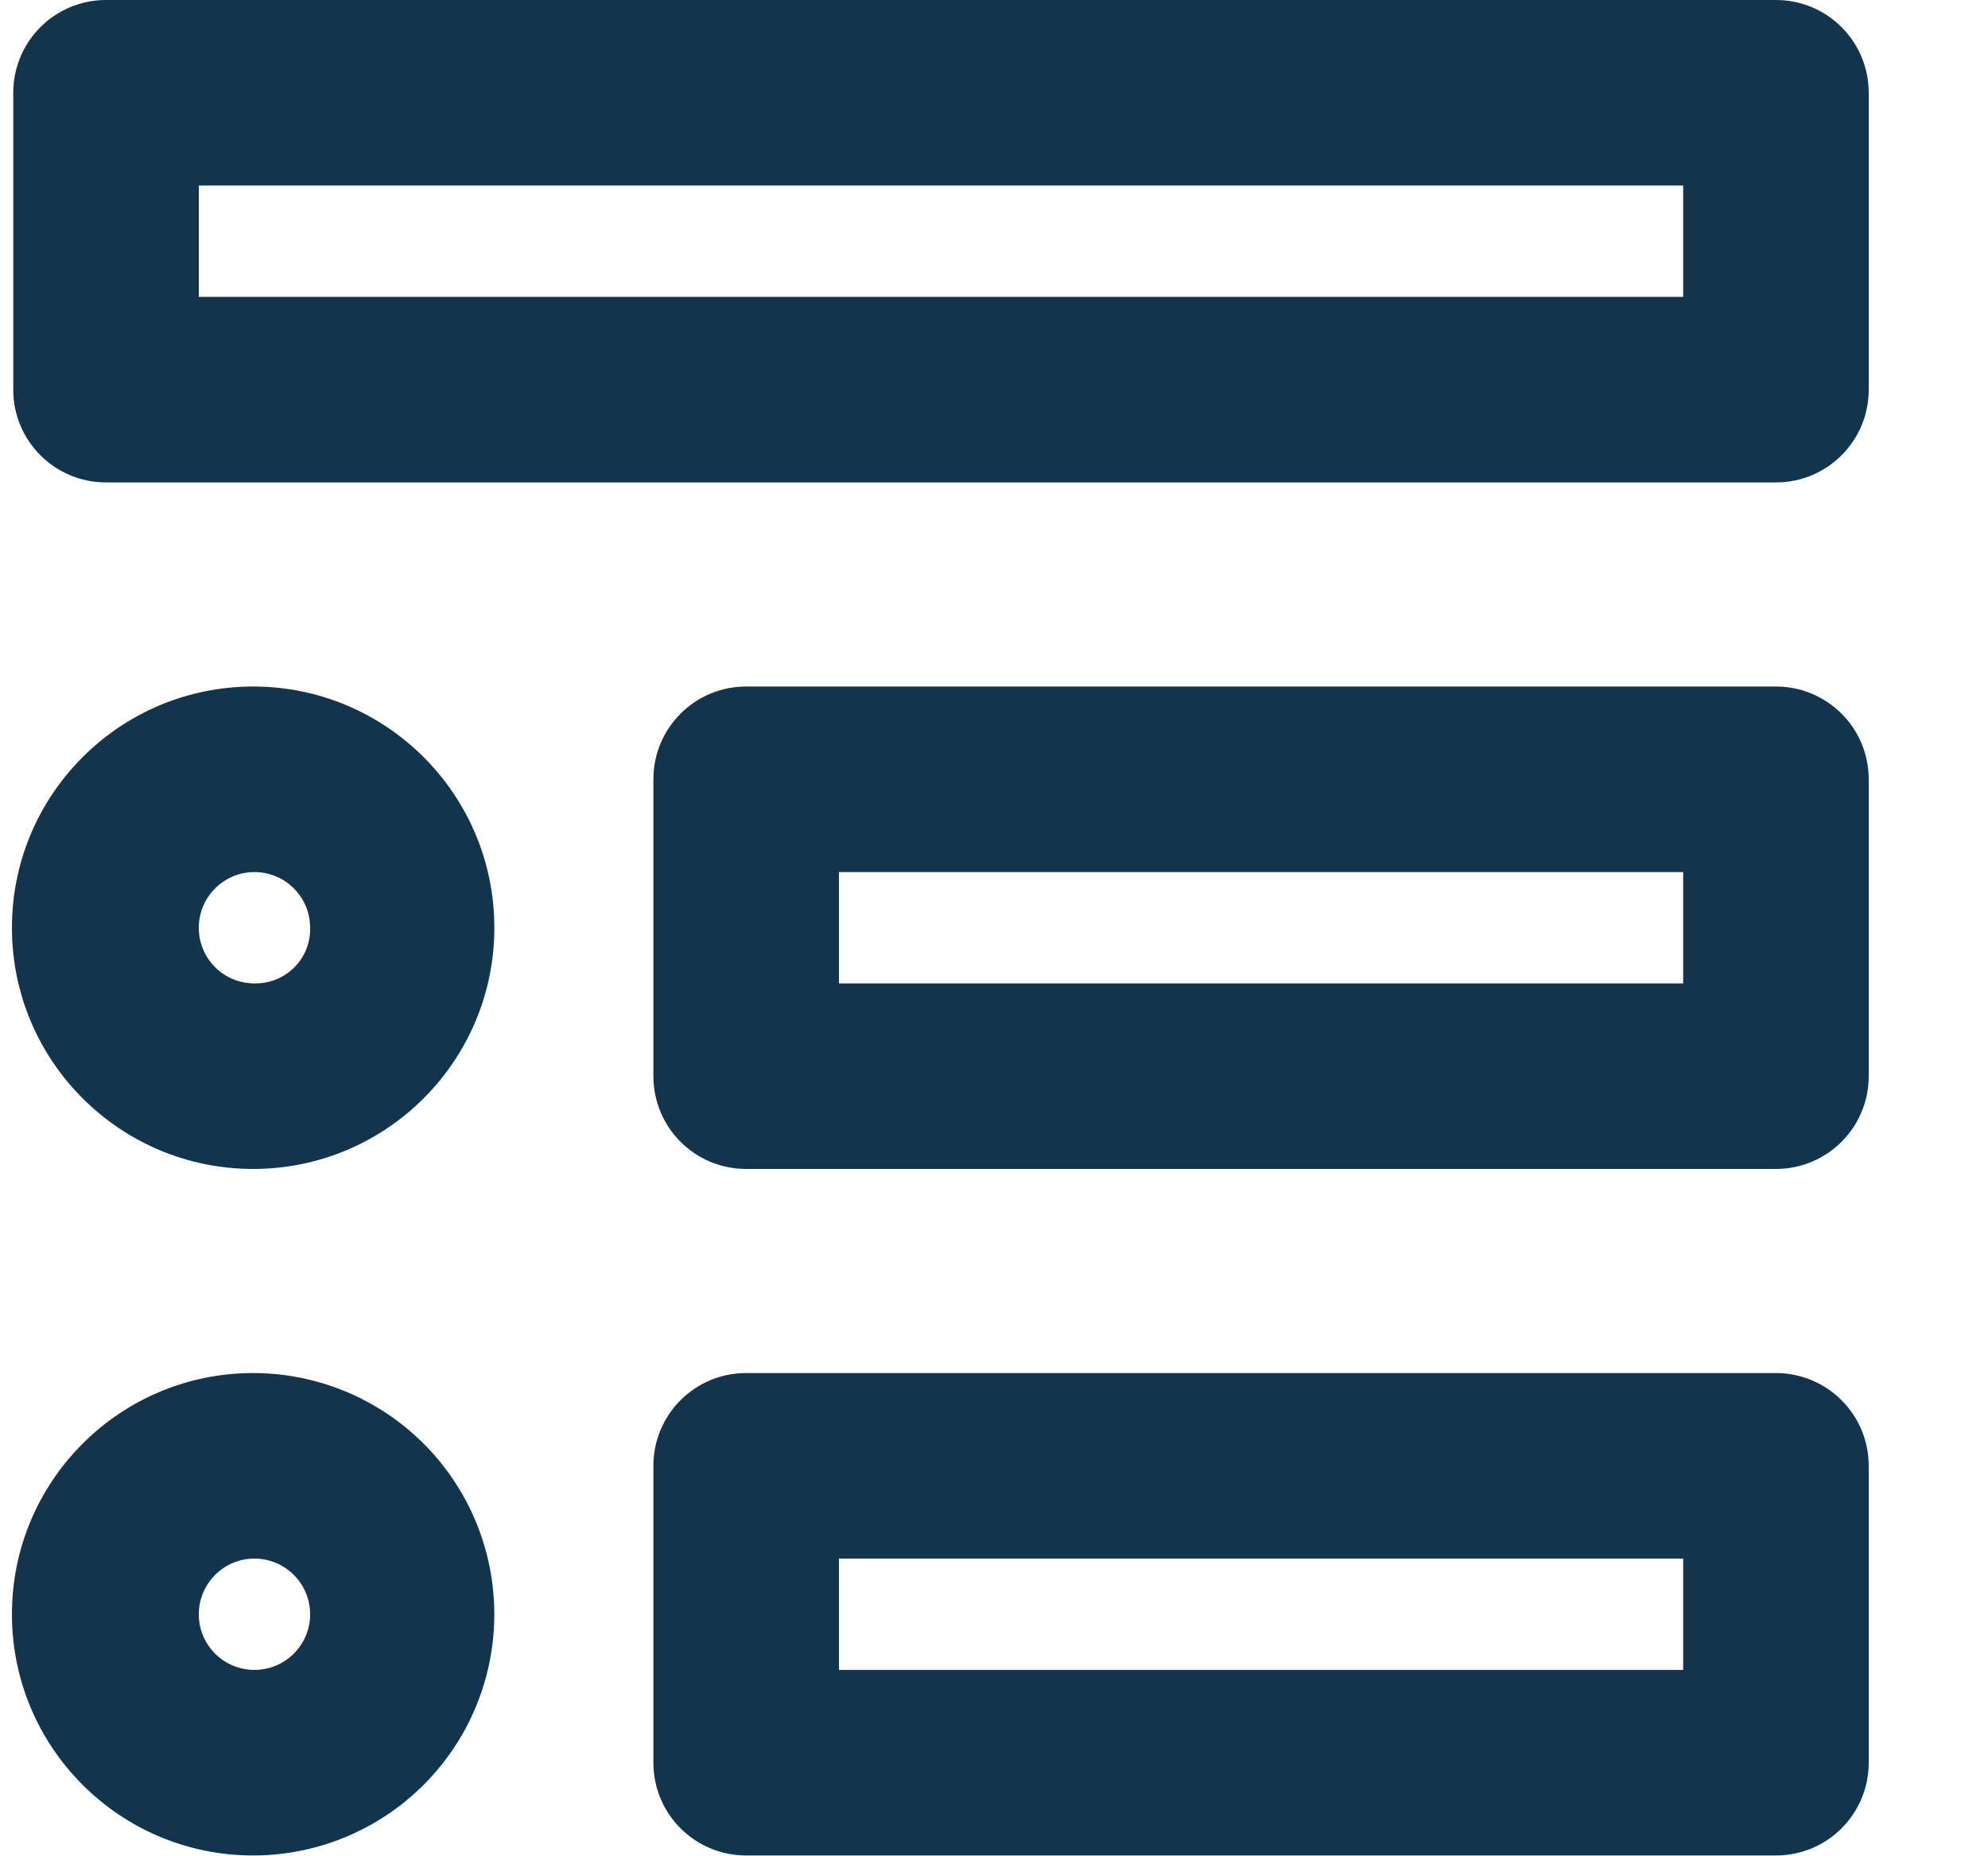
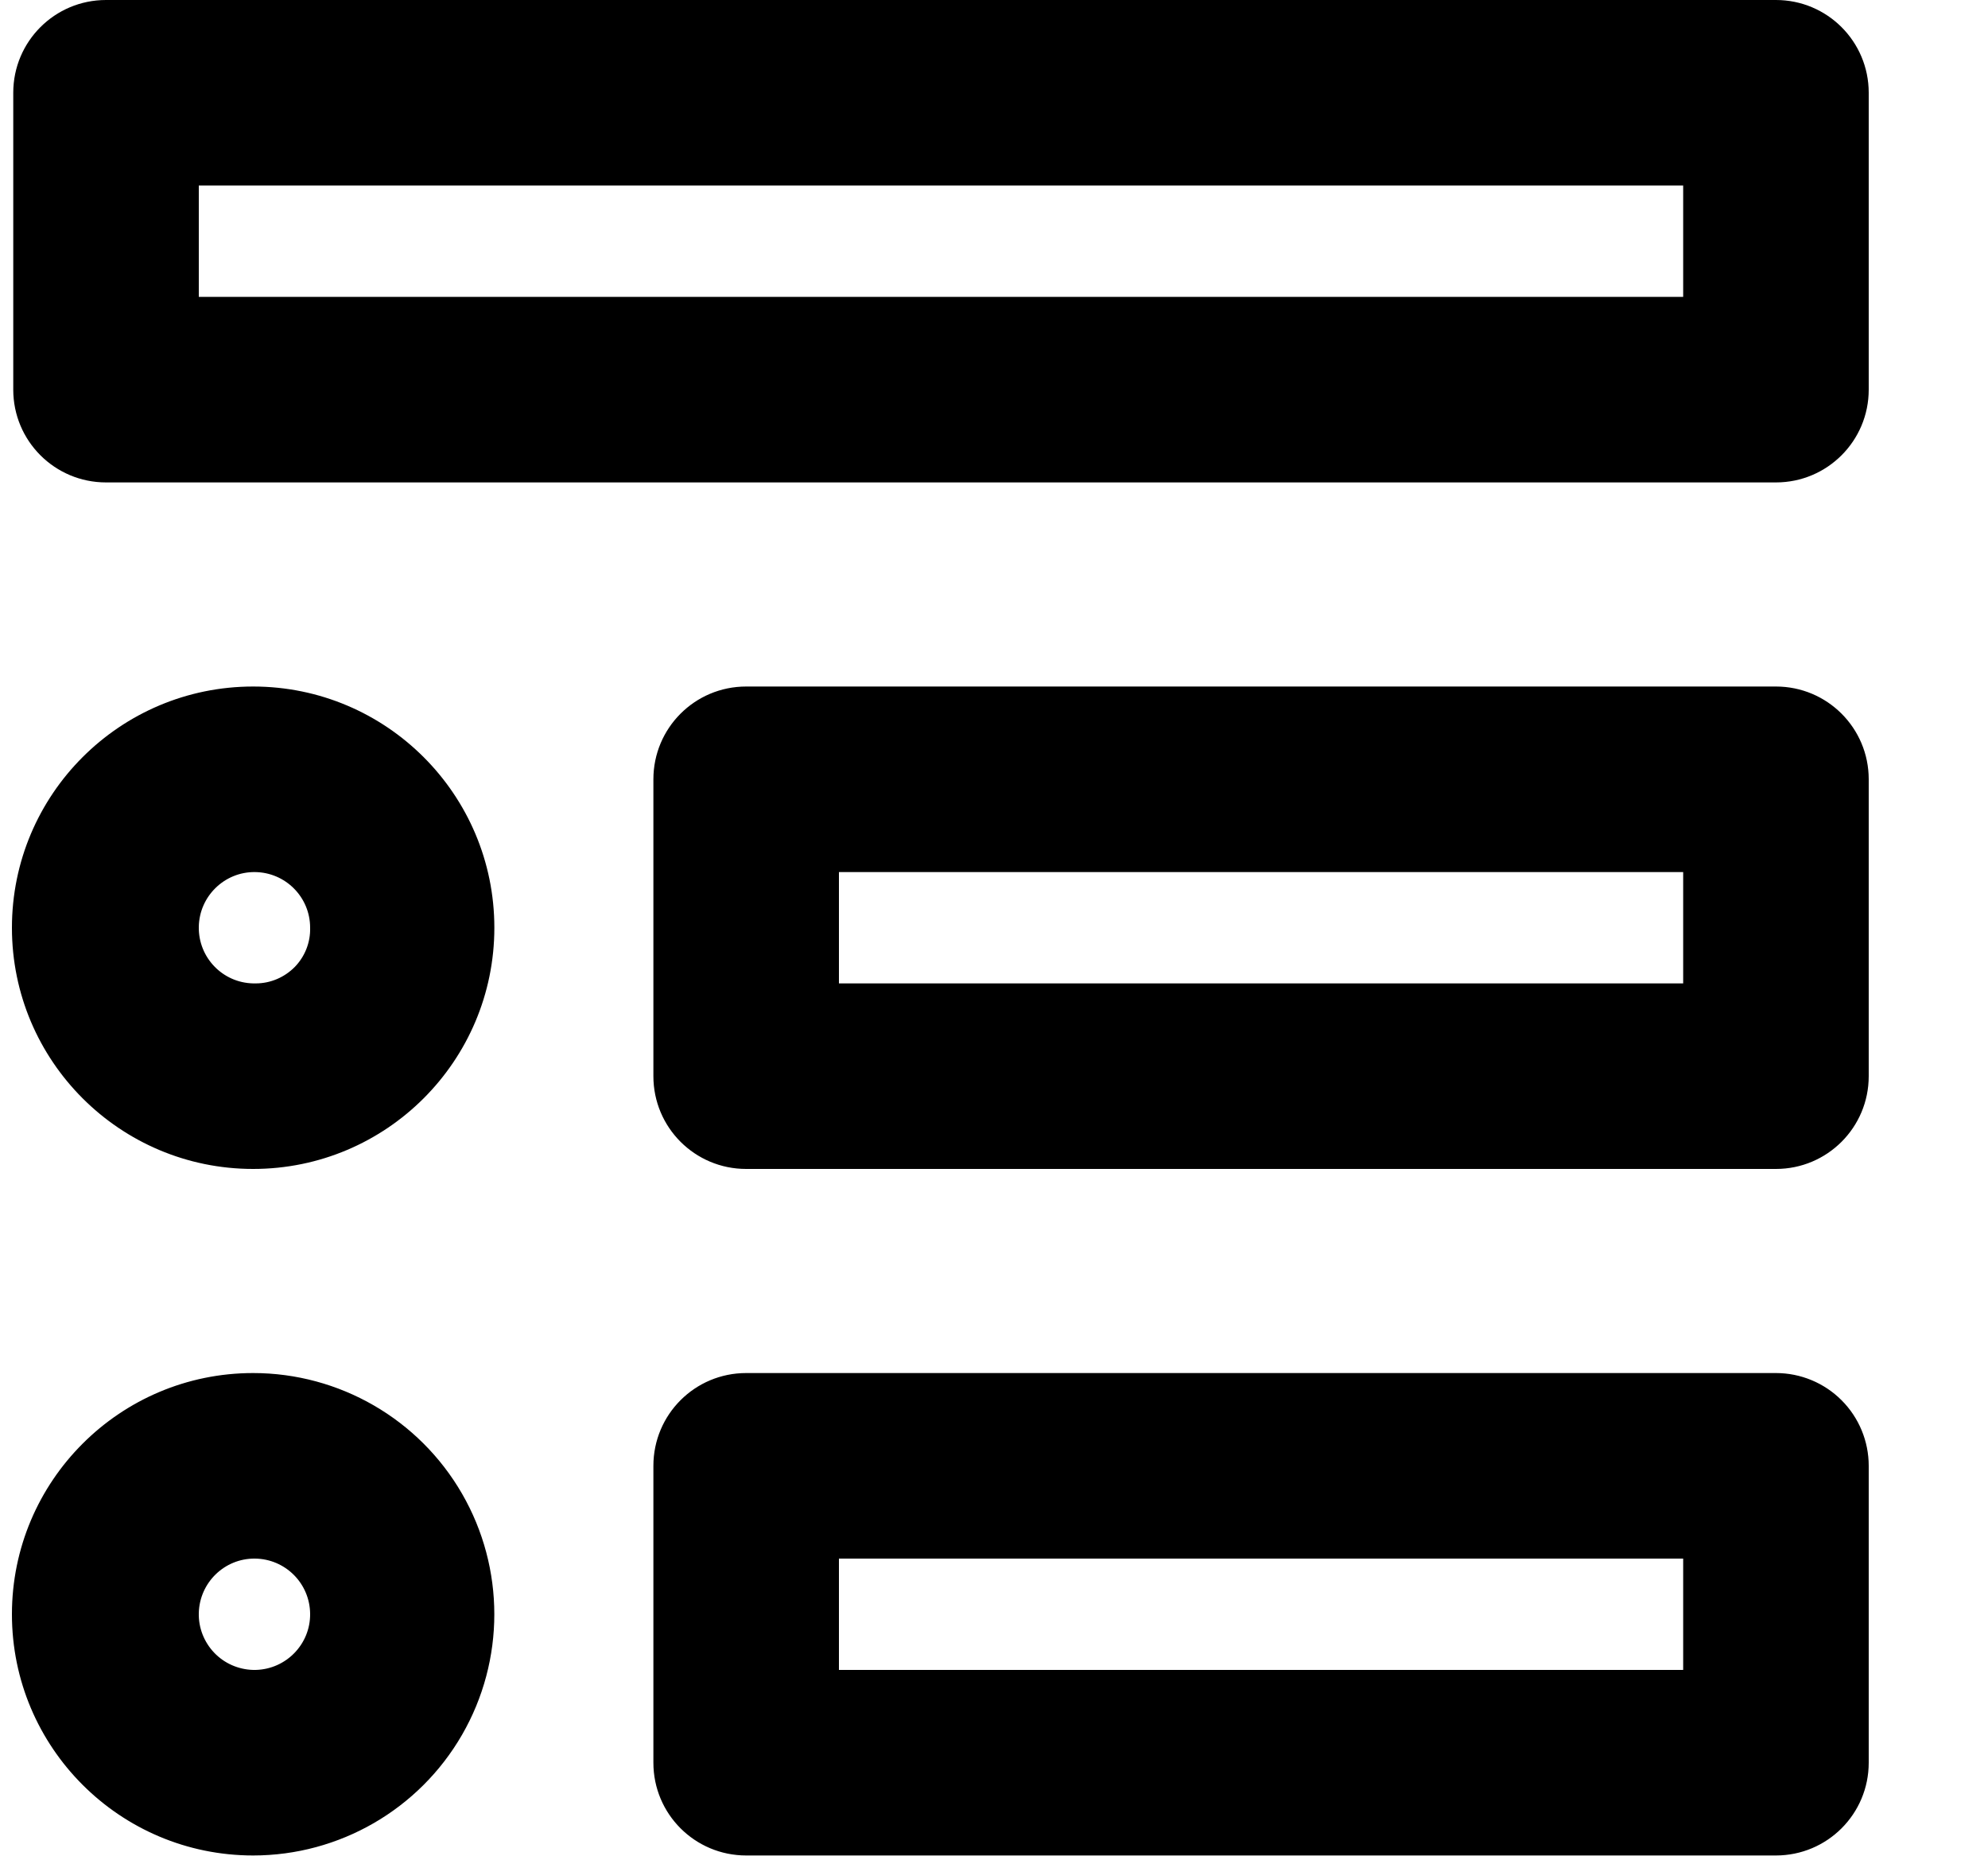
<svg xmlns="http://www.w3.org/2000/svg" width="15px" height="14px" viewBox="0 0 15 14" version="1.1">
  <g id="Icons-✅" stroke="none" stroke-width="1" fill="none" fill-rule="evenodd">
-     <g id="Icons" transform="translate(-245, -2257)" fill="#12344D">
+     <g id="Icons" transform="translate(-245, -2257)" fill="currentColor">
      <g id="icon/dependent-field" transform="translate(245, 2257)">
        <g id="dependent-field">
          <path d="M13.4,5.01820807e-14 C13.787,4.99600361e-14 14.1,0.313 14.1,0.7 L14.1,2.94 C14.1,3.327 13.787,3.64 13.4,3.64 L0.8,3.64 C0.413,3.64 0.1,3.327 0.1,2.94 L0.1,0.7 C0.1,0.313 0.413,4.99600361e-14 0.8,5.01820807e-14 L13.4,5.01820807e-14 Z M12.7,2.24 L12.7,1.4 L1.5,1.4 L1.5,2.24 L12.7,2.24 Z M13.4,5.18 C13.787,5.18 14.1,5.493 14.1,5.88 L14.1,8.12 C14.1,8.507 13.787,8.82 13.4,8.82 L5.63,8.82 C5.243,8.82 4.93,8.507 4.93,8.12 L4.93,5.88 C4.93,5.493 5.243,5.18 5.63,5.18 L13.4,5.18 Z M12.7,7.42 L12.7,6.58 L6.33,6.58 L6.33,7.42 L12.7,7.42 Z M1.91,5.18 C2.915,5.18 3.73,5.995 3.73,7 C3.73,8.005 2.915,8.82 1.91,8.82 C0.905,8.82 0.09,8.005 0.09,7 C0.09,5.995 0.905,5.18 1.91,5.18 Z M1.91,7.42 L1.93,7.42 C2.04,7.42 2.146,7.375 2.224,7.296 C2.301,7.217 2.343,7.11 2.34,7 C2.34,6.769 2.154,6.582 1.923,6.58 C1.693,6.578 1.504,6.763 1.5,6.993 C1.496,7.224 1.679,7.415 1.91,7.42 Z M1.91,10.36 C2.56,10.36 3.161,10.707 3.486,11.27 C3.811,11.833 3.811,12.527 3.486,13.09 C3.161,13.653 2.56,14 1.91,14 C0.905,14 0.09,13.185 0.09,12.18 C0.09,11.175 0.905,10.36 1.91,10.36 Z M1.91,12.6 L1.93,12.6 C2.159,12.594 2.342,12.406 2.34,12.177 C2.338,11.947 2.153,11.762 1.923,11.76 C1.694,11.758 1.506,11.941 1.5,12.17 C1.497,12.281 1.539,12.389 1.616,12.47 C1.693,12.551 1.799,12.597 1.91,12.6 Z M13.4,10.36 C13.586,10.36 13.764,10.434 13.895,10.565 C14.026,10.696 14.1,10.874 14.1,11.06 L14.1,13.3 C14.1,13.687 13.787,14 13.4,14 L5.63,14 C5.243,14 4.93,13.687 4.93,13.3 L4.93,11.06 C4.93,10.673 5.243,10.36 5.63,10.36 L13.4,10.36 Z M12.7,12.6 L12.7,11.76 L6.33,11.76 L6.33,12.6 L12.7,12.6 Z" id="Combined-Shape" />
        </g>
      </g>
    </g>
  </g>
</svg>
